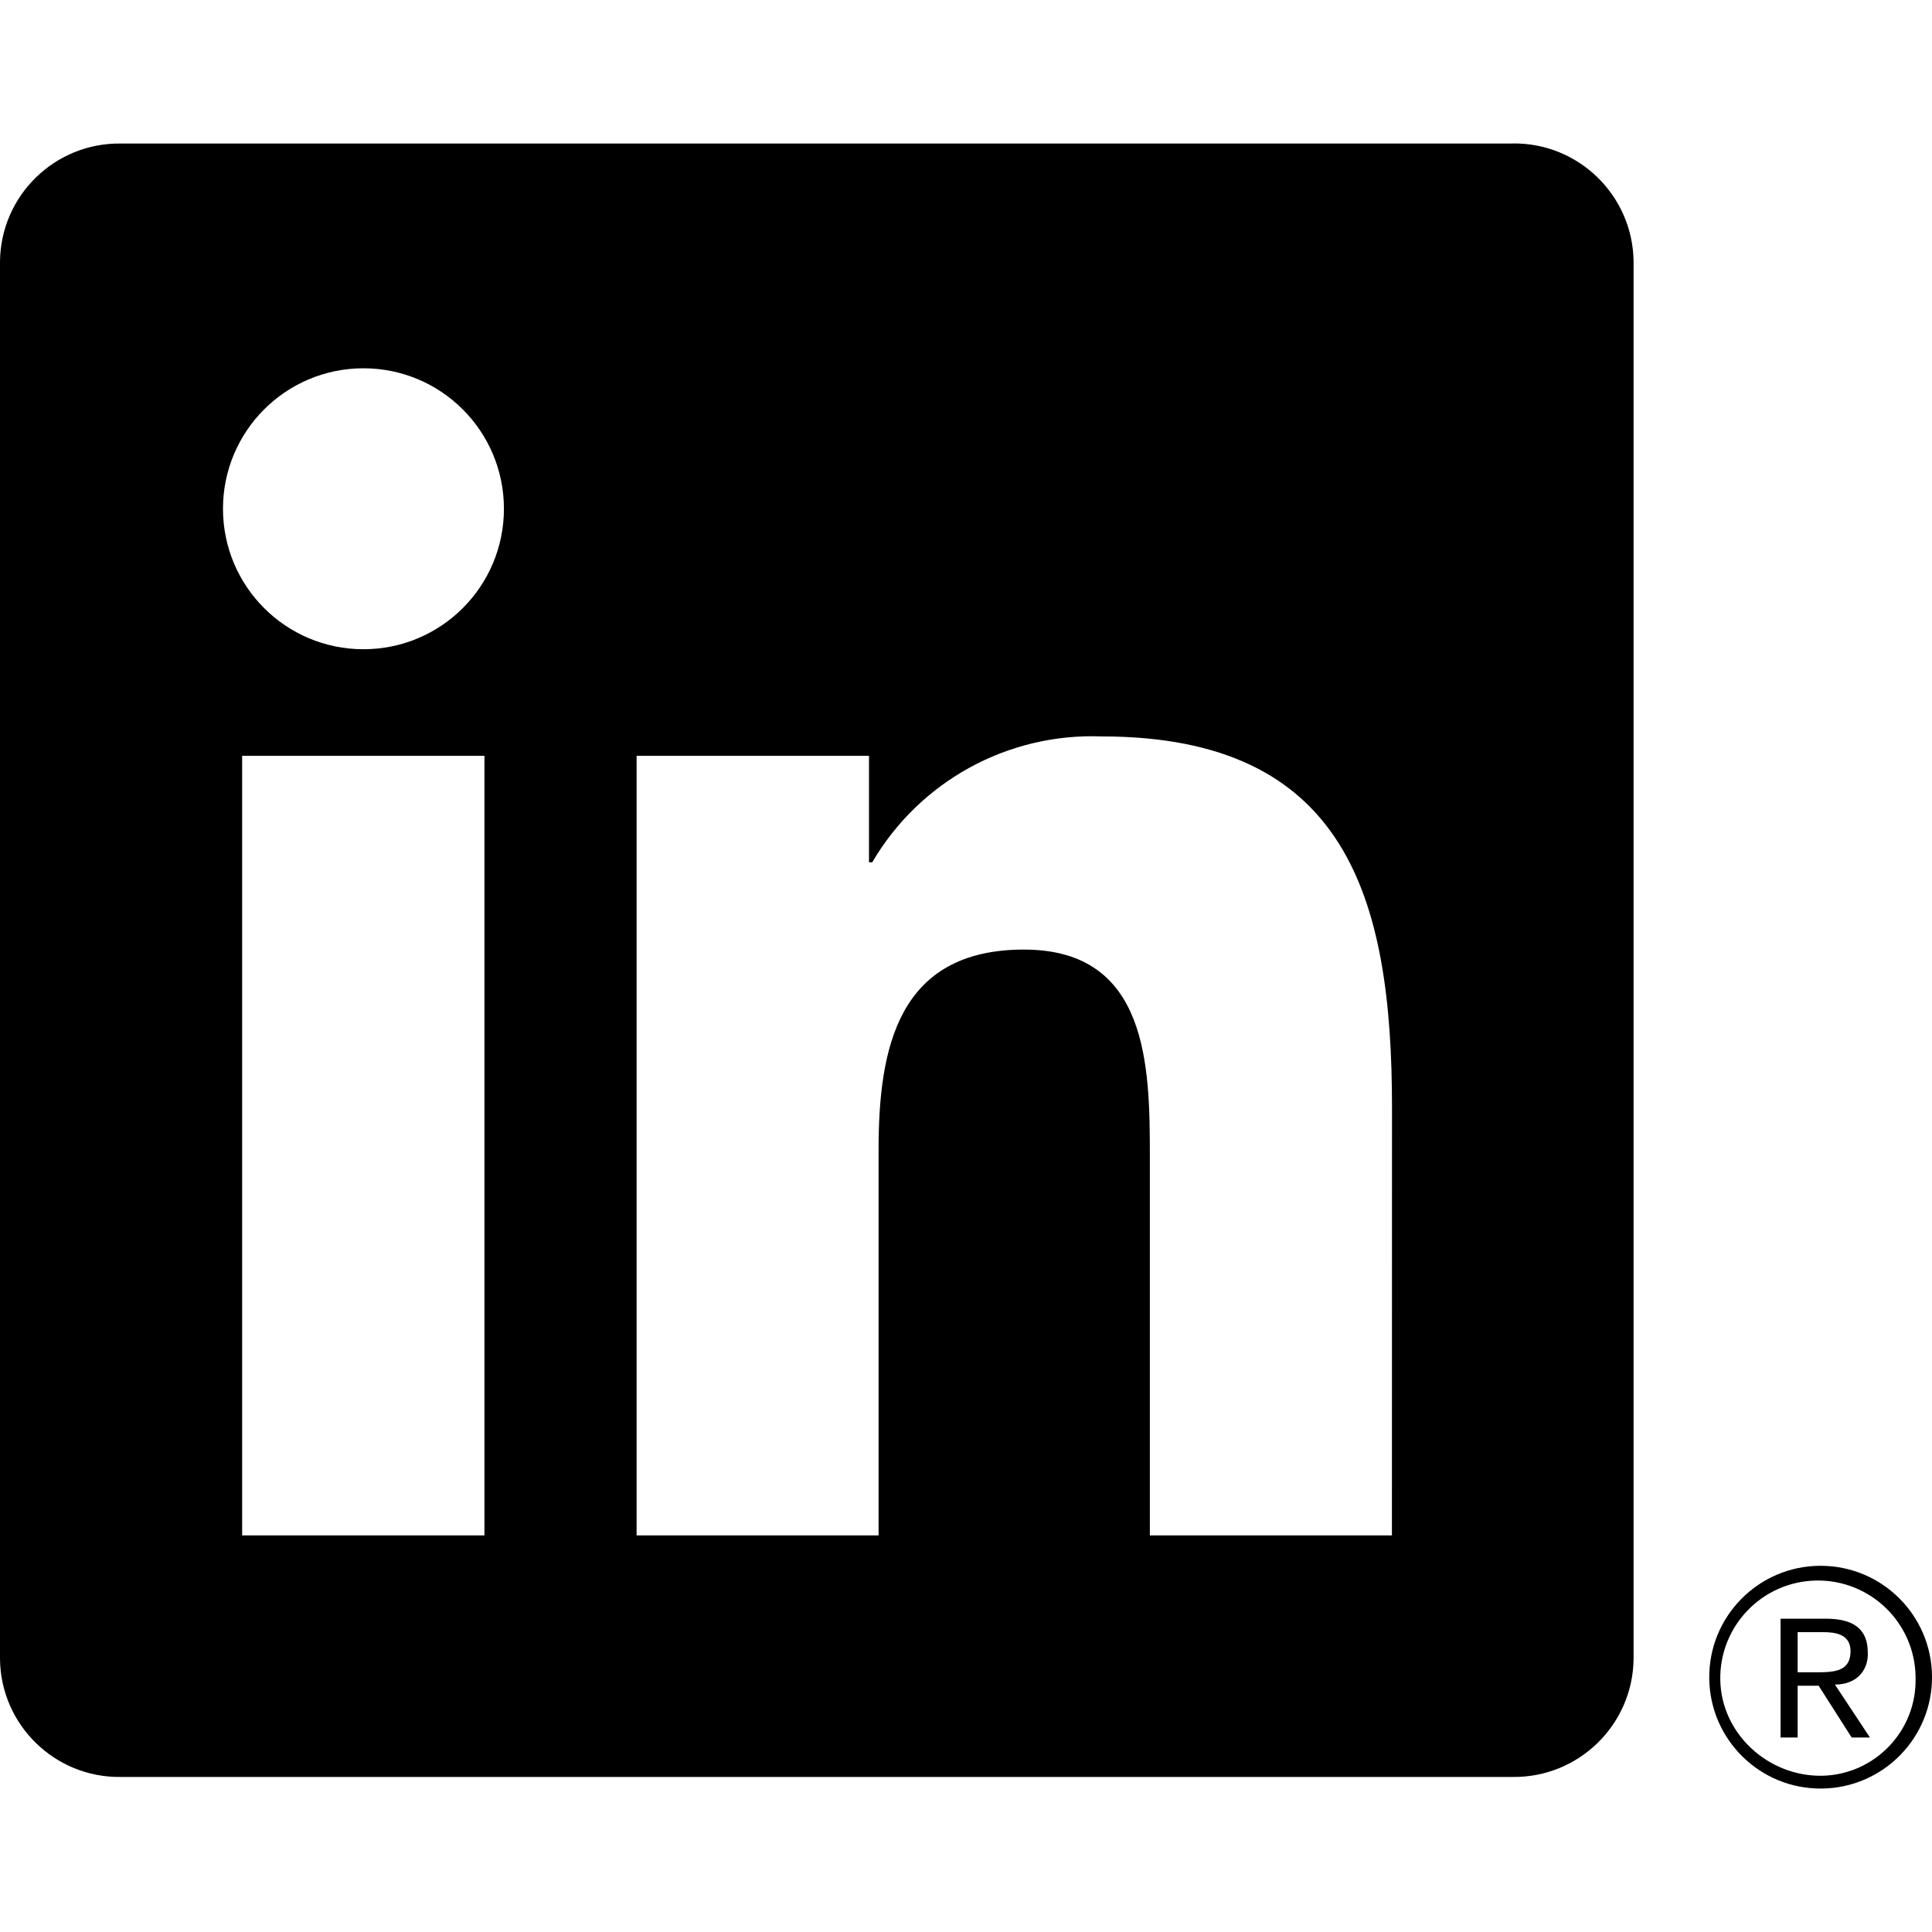
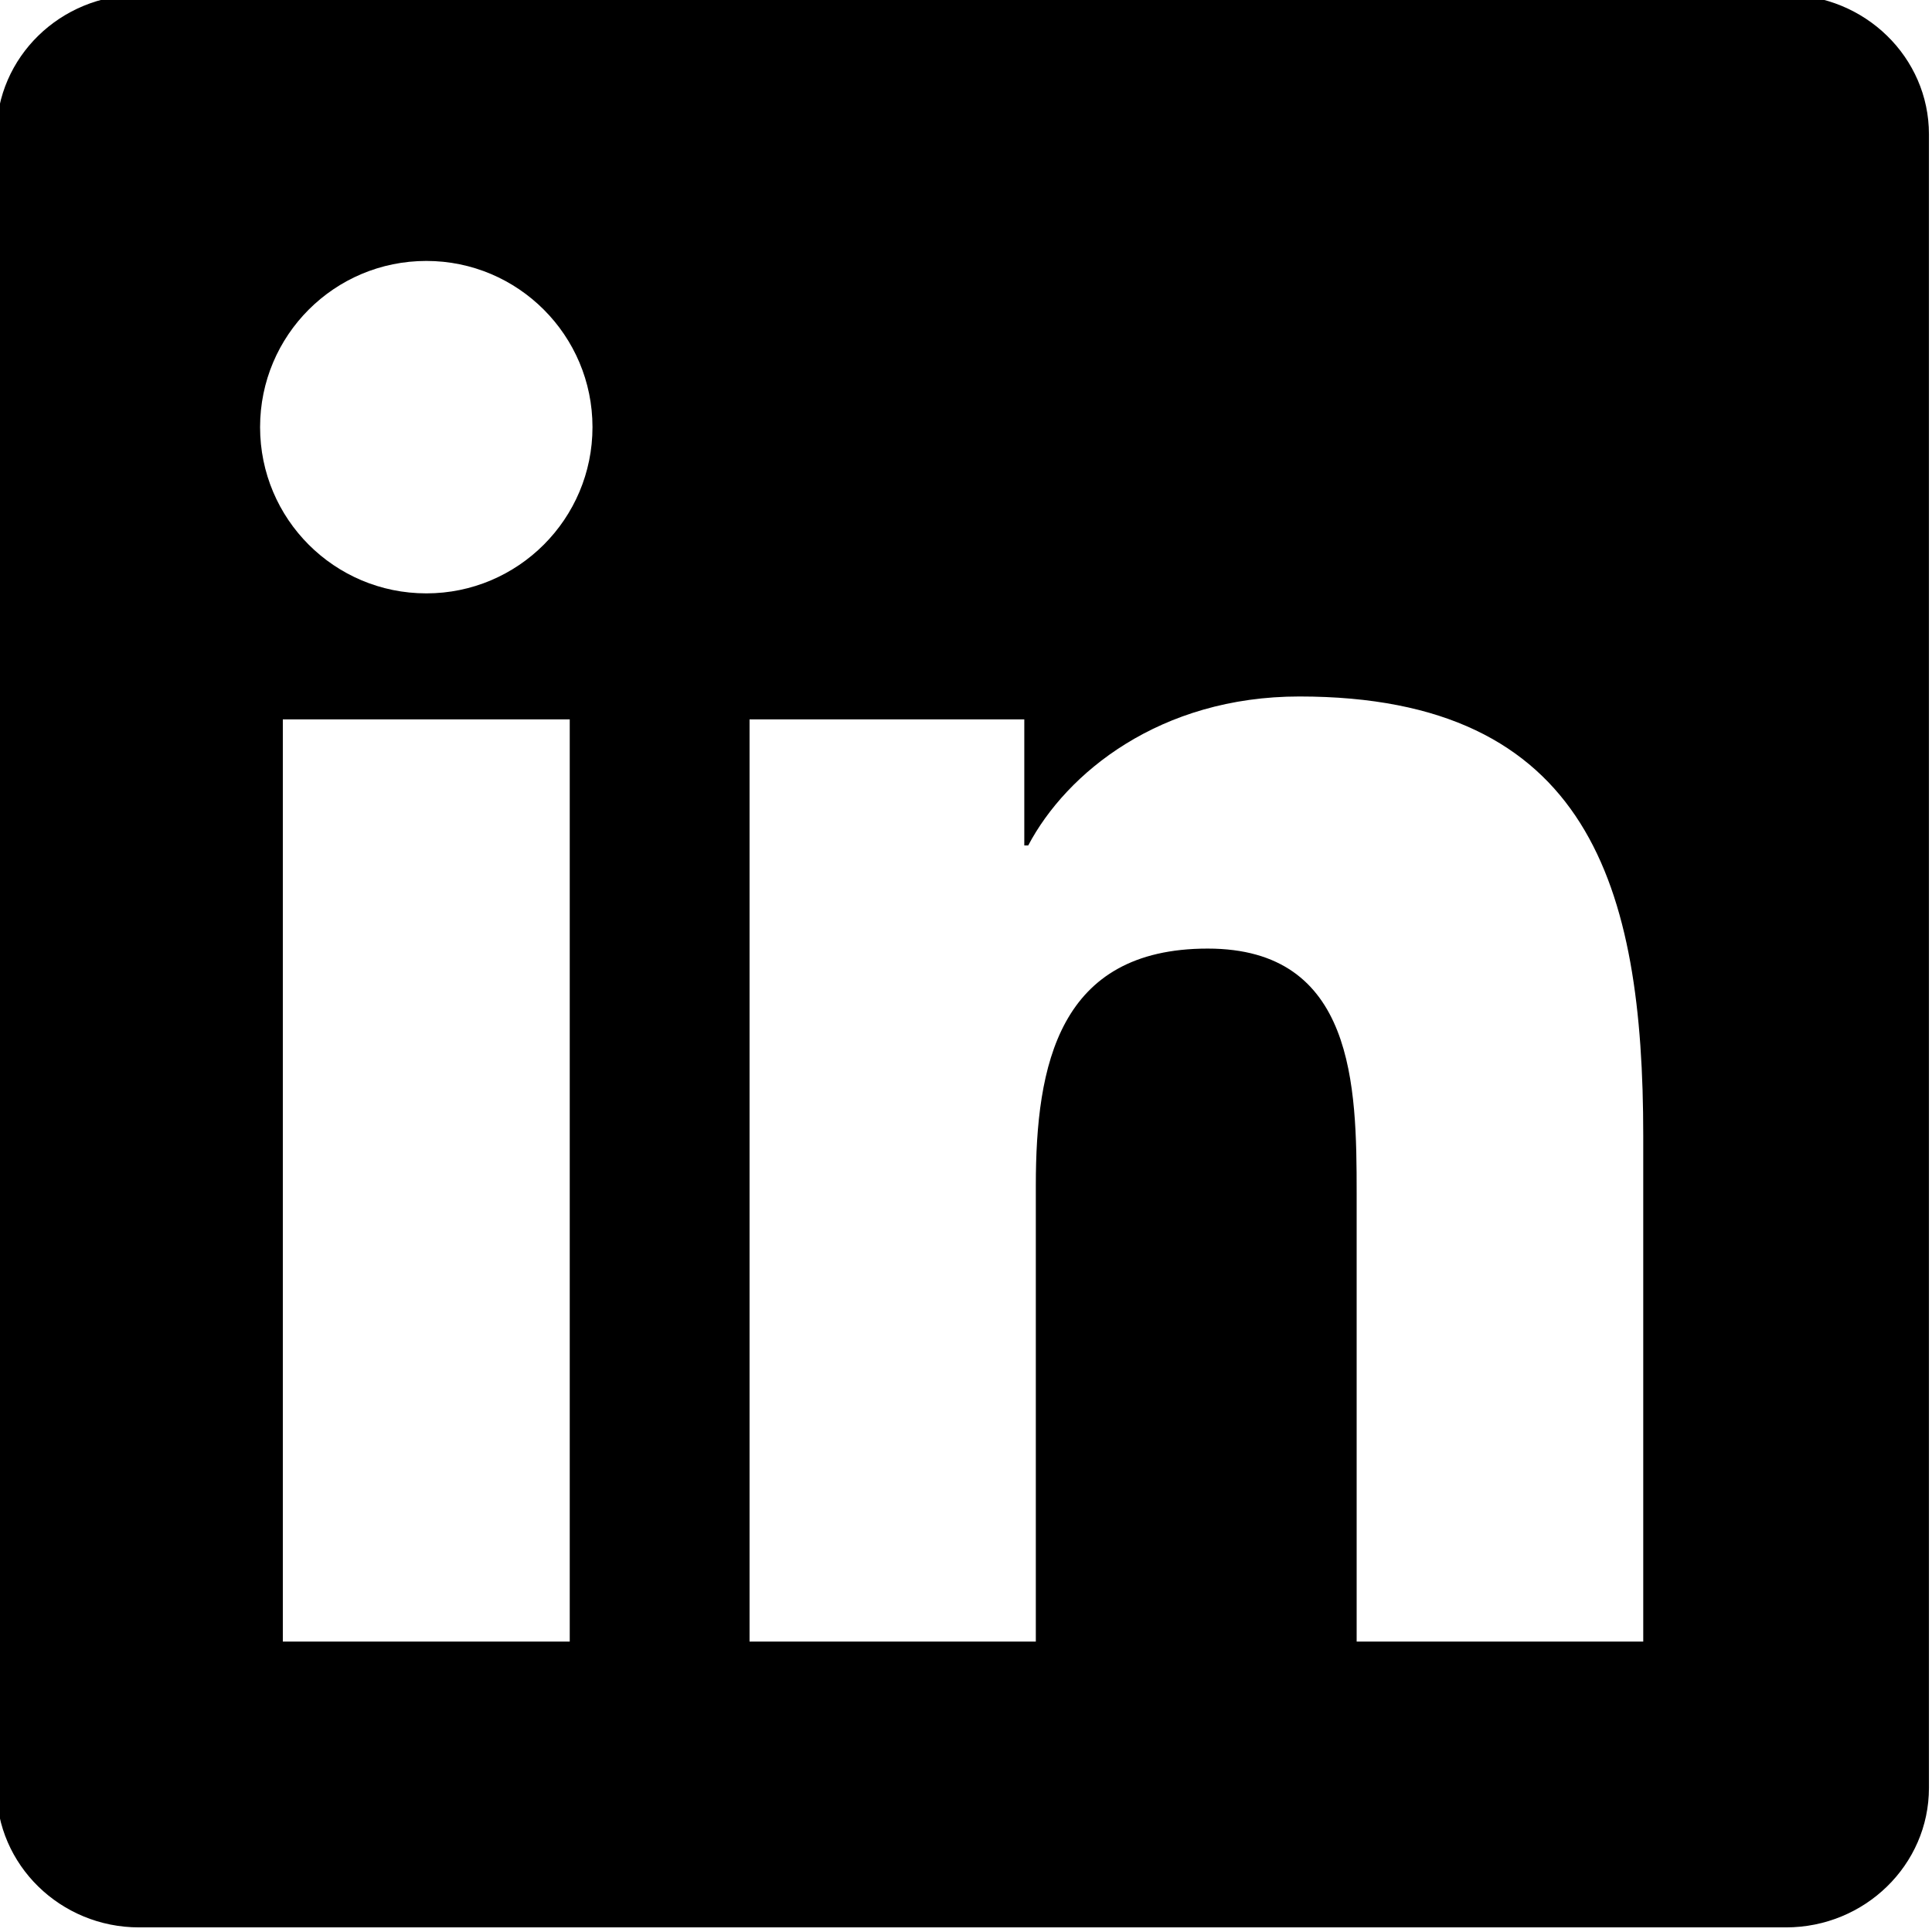
- <svg xmlns="http://www.w3.org/2000/svg" version="1.1" id="Capa_1" x="0px" y="0px" viewBox="0 0 24 24" style="enable-background:new 0 0 24 24;" xml:space="preserve" width="512" height="512">
-   <g>
-     <path id="Path_2525" d="M23.002,21.584h0.227l-0.435-0.658l0,0c0.266,0,0.407-0.169,0.409-0.376c0-0.008,0-0.017-0.001-0.025   c0-0.282-0.17-0.417-0.519-0.417h-0.564v1.476h0.212v-0.643h0.261L23.002,21.584z M22.577,20.774h-0.246v-0.499h0.312   c0.161,0,0.345,0.026,0.345,0.237c0,0.242-0.186,0.262-0.412,0.262" />
-     <path id="Path_2520" d="M17.291,19.073h-3.007v-4.709c0-1.123-0.02-2.568-1.564-2.568c-1.566,0-1.806,1.223-1.806,2.487v4.79H7.908   V9.389h2.887v1.323h0.04c0.589-1.006,1.683-1.607,2.848-1.564c3.048,0,3.609,2.005,3.609,4.612L17.291,19.073z M4.515,8.065   c-0.964,0-1.745-0.781-1.745-1.745c0-0.964,0.781-1.745,1.745-1.745c0.964,0,1.745,0.781,1.745,1.745   C6.26,7.284,5.479,8.065,4.515,8.065L4.515,8.065 M6.018,19.073h-3.01V9.389h3.01V19.073z M18.79,1.783H1.497   C0.68,1.774,0.01,2.429,0,3.246V20.61c0.01,0.818,0.68,1.473,1.497,1.464H18.79c0.819,0.01,1.492-0.645,1.503-1.464V3.245   c-0.012-0.819-0.685-1.474-1.503-1.463" />
-     <path id="Path_2526" d="M22.603,19.451c-0.764,0.007-1.378,0.633-1.37,1.397c0.007,0.764,0.633,1.378,1.397,1.37   c0.764-0.007,1.378-0.633,1.37-1.397c-0.007-0.754-0.617-1.363-1.37-1.37H22.603 M22.635,22.059   c-0.67,0.011-1.254-0.522-1.265-1.192c-0.011-0.67,0.523-1.222,1.193-1.233c0.67-0.011,1.222,0.523,1.233,1.193   c0,0.007,0,0.013,0,0.02C23.81,21.502,23.29,22.045,22.635,22.059h-0.031" />
-   </g>
+ <svg xmlns="http://www.w3.org/2000/svg" height="100%" style="fill-rule:evenodd;clip-rule:evenodd;stroke-linejoin:round;stroke-miterlimit:2;" version="1.1" viewBox="0 0 512 512" width="100%" xml:space="preserve">
+   <path d="M473.305,-1.353c20.88,0 37.885,16.533 37.885,36.926l0,438.251c0,20.393 -17.005,36.954 -37.885,36.954l-436.459,0c-20.839,0 -37.773,-16.561 -37.773,-36.954l0,-438.251c0,-20.393 16.934,-36.926 37.773,-36.926l436.459,0Zm-37.829,436.389l0,-134.034c0,-65.822 -14.212,-116.427 -91.12,-116.427c-36.955,0 -61.739,20.263 -71.867,39.476l-1.04,0l0,-33.411l-72.811,0l0,244.396l75.866,0l0,-120.878c0,-31.883 6.031,-62.773 45.554,-62.773c38.981,0 39.468,36.461 39.468,64.802l0,118.849l75.95,0Zm-284.489,-244.396l-76.034,0l0,244.396l76.034,0l0,-244.396Zm-37.997,-121.489c-24.395,0 -44.066,19.735 -44.066,44.047c0,24.318 19.671,44.052 44.066,44.052c24.299,0 44.026,-19.734 44.026,-44.052c0,-24.312 -19.727,-44.047 -44.026,-44.047Z" style="fill-rule:nonzero;" />
</svg>
